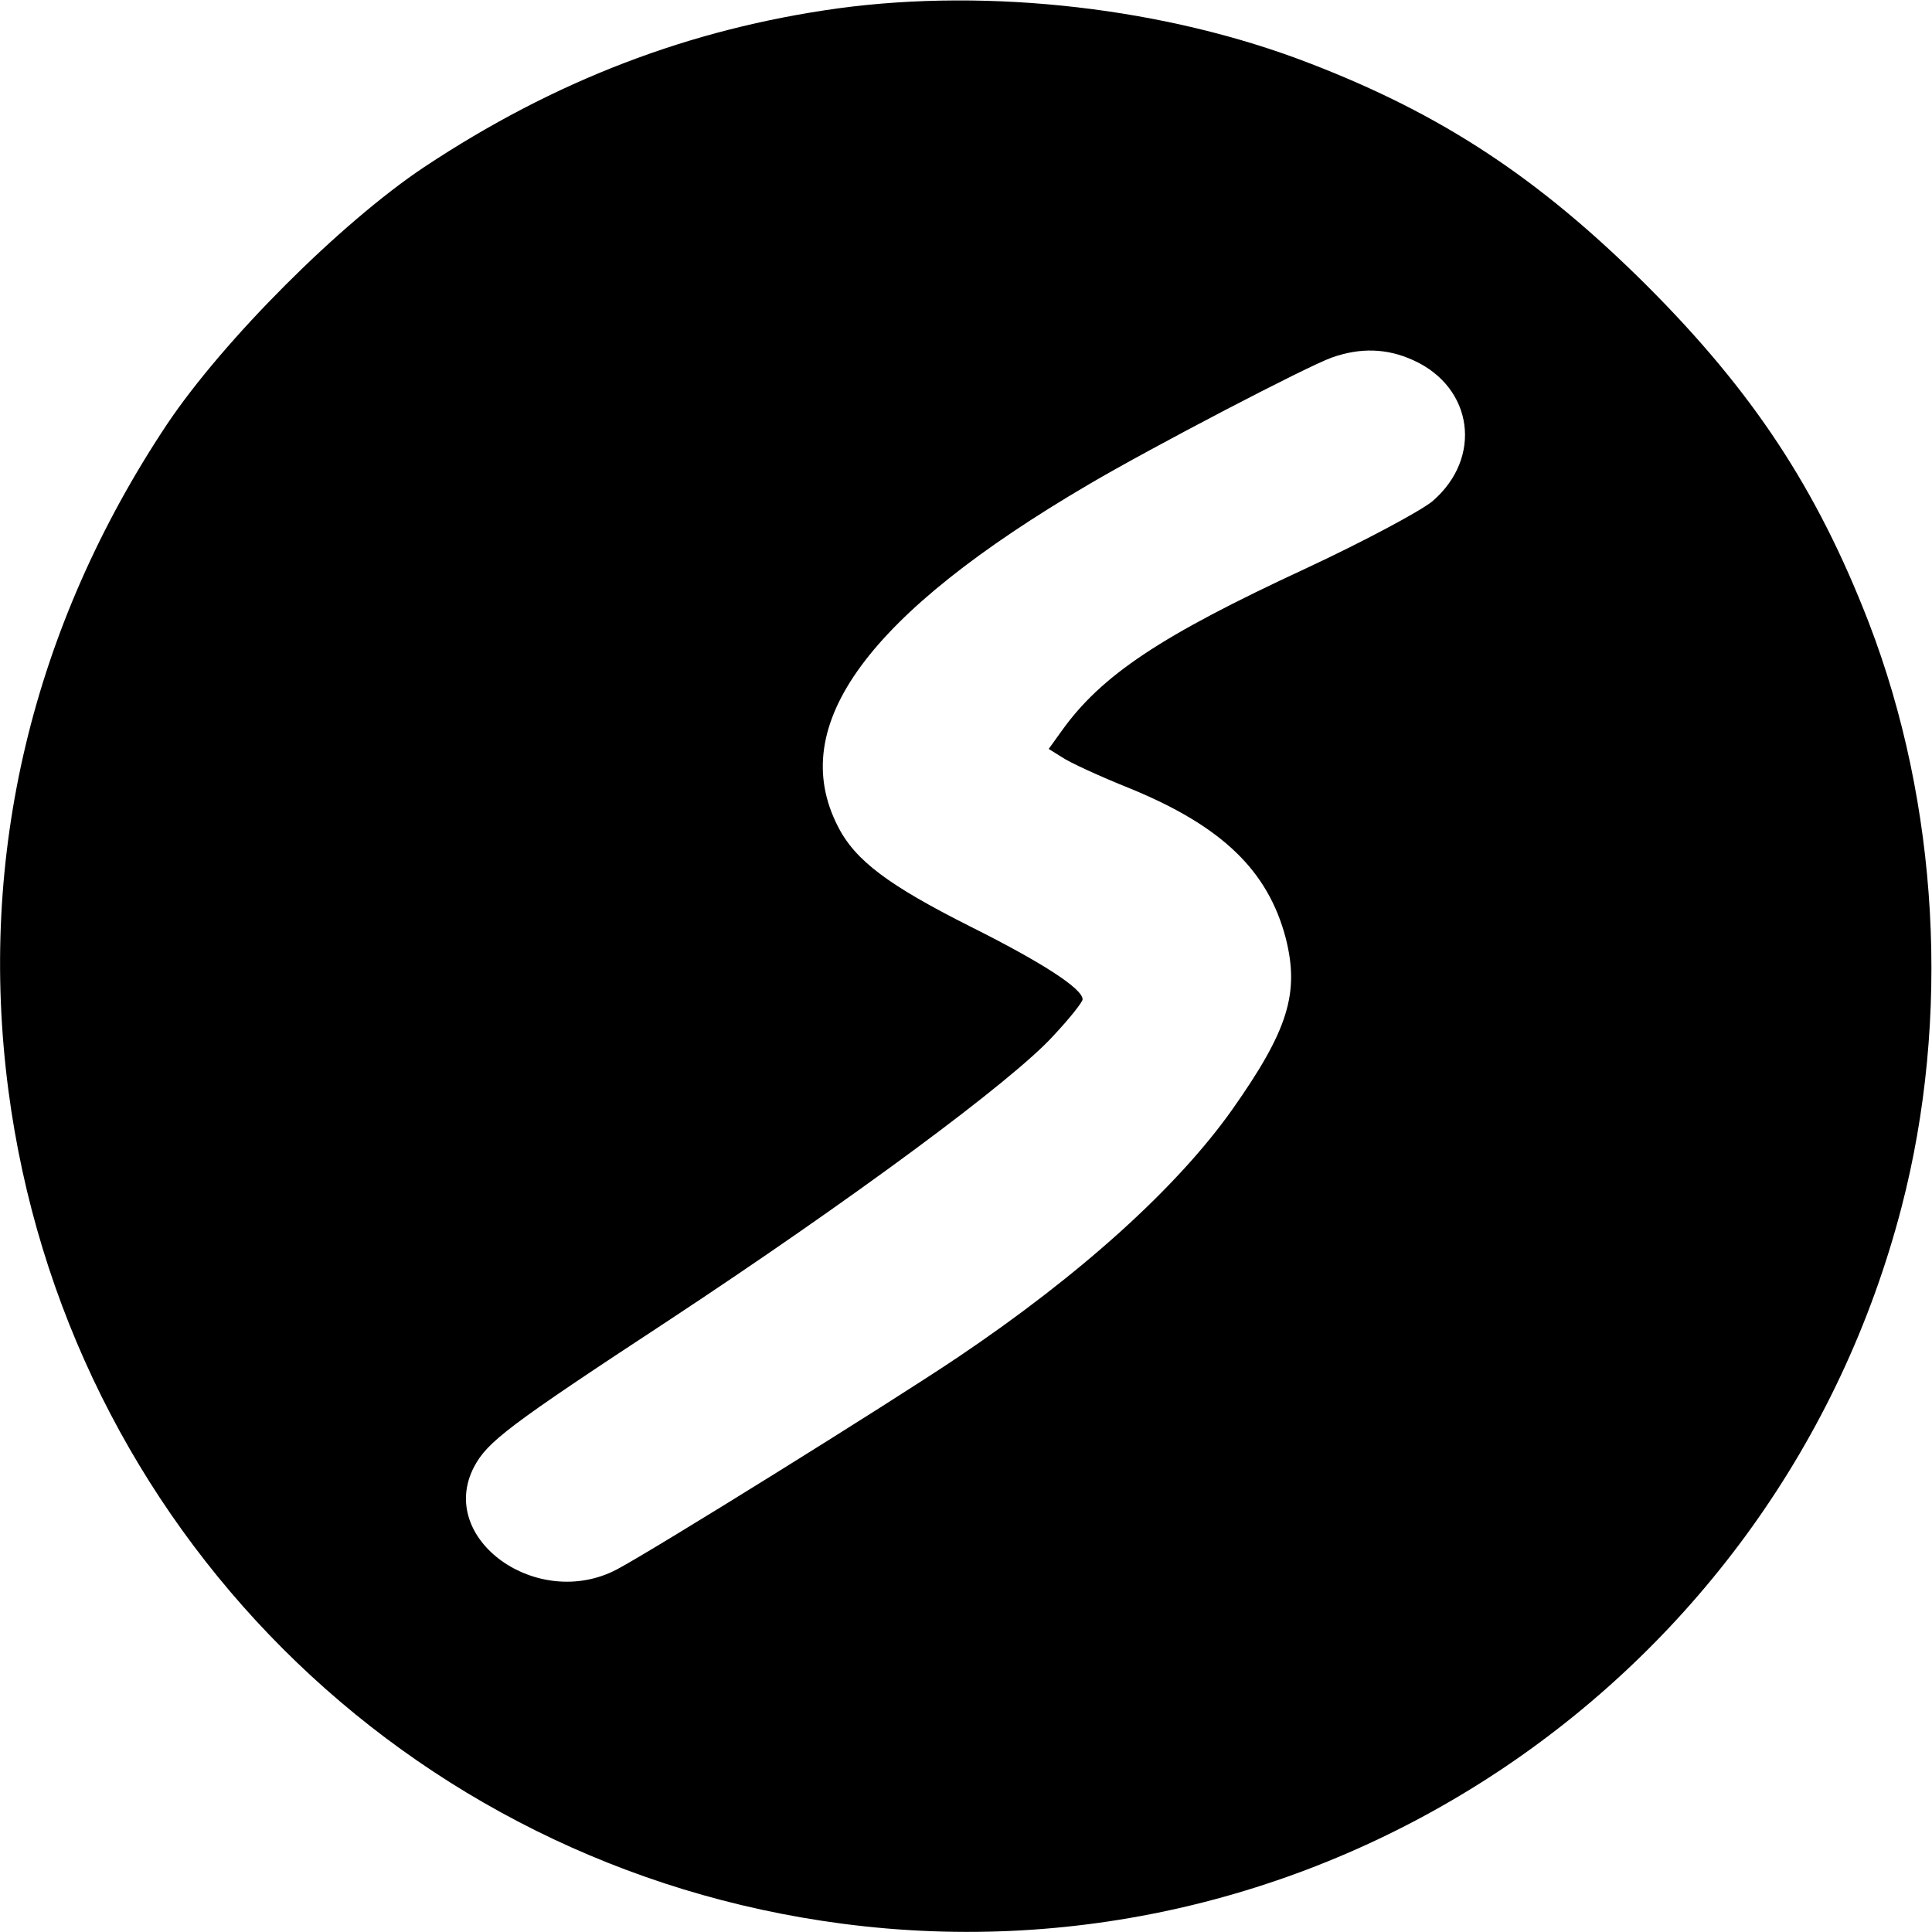
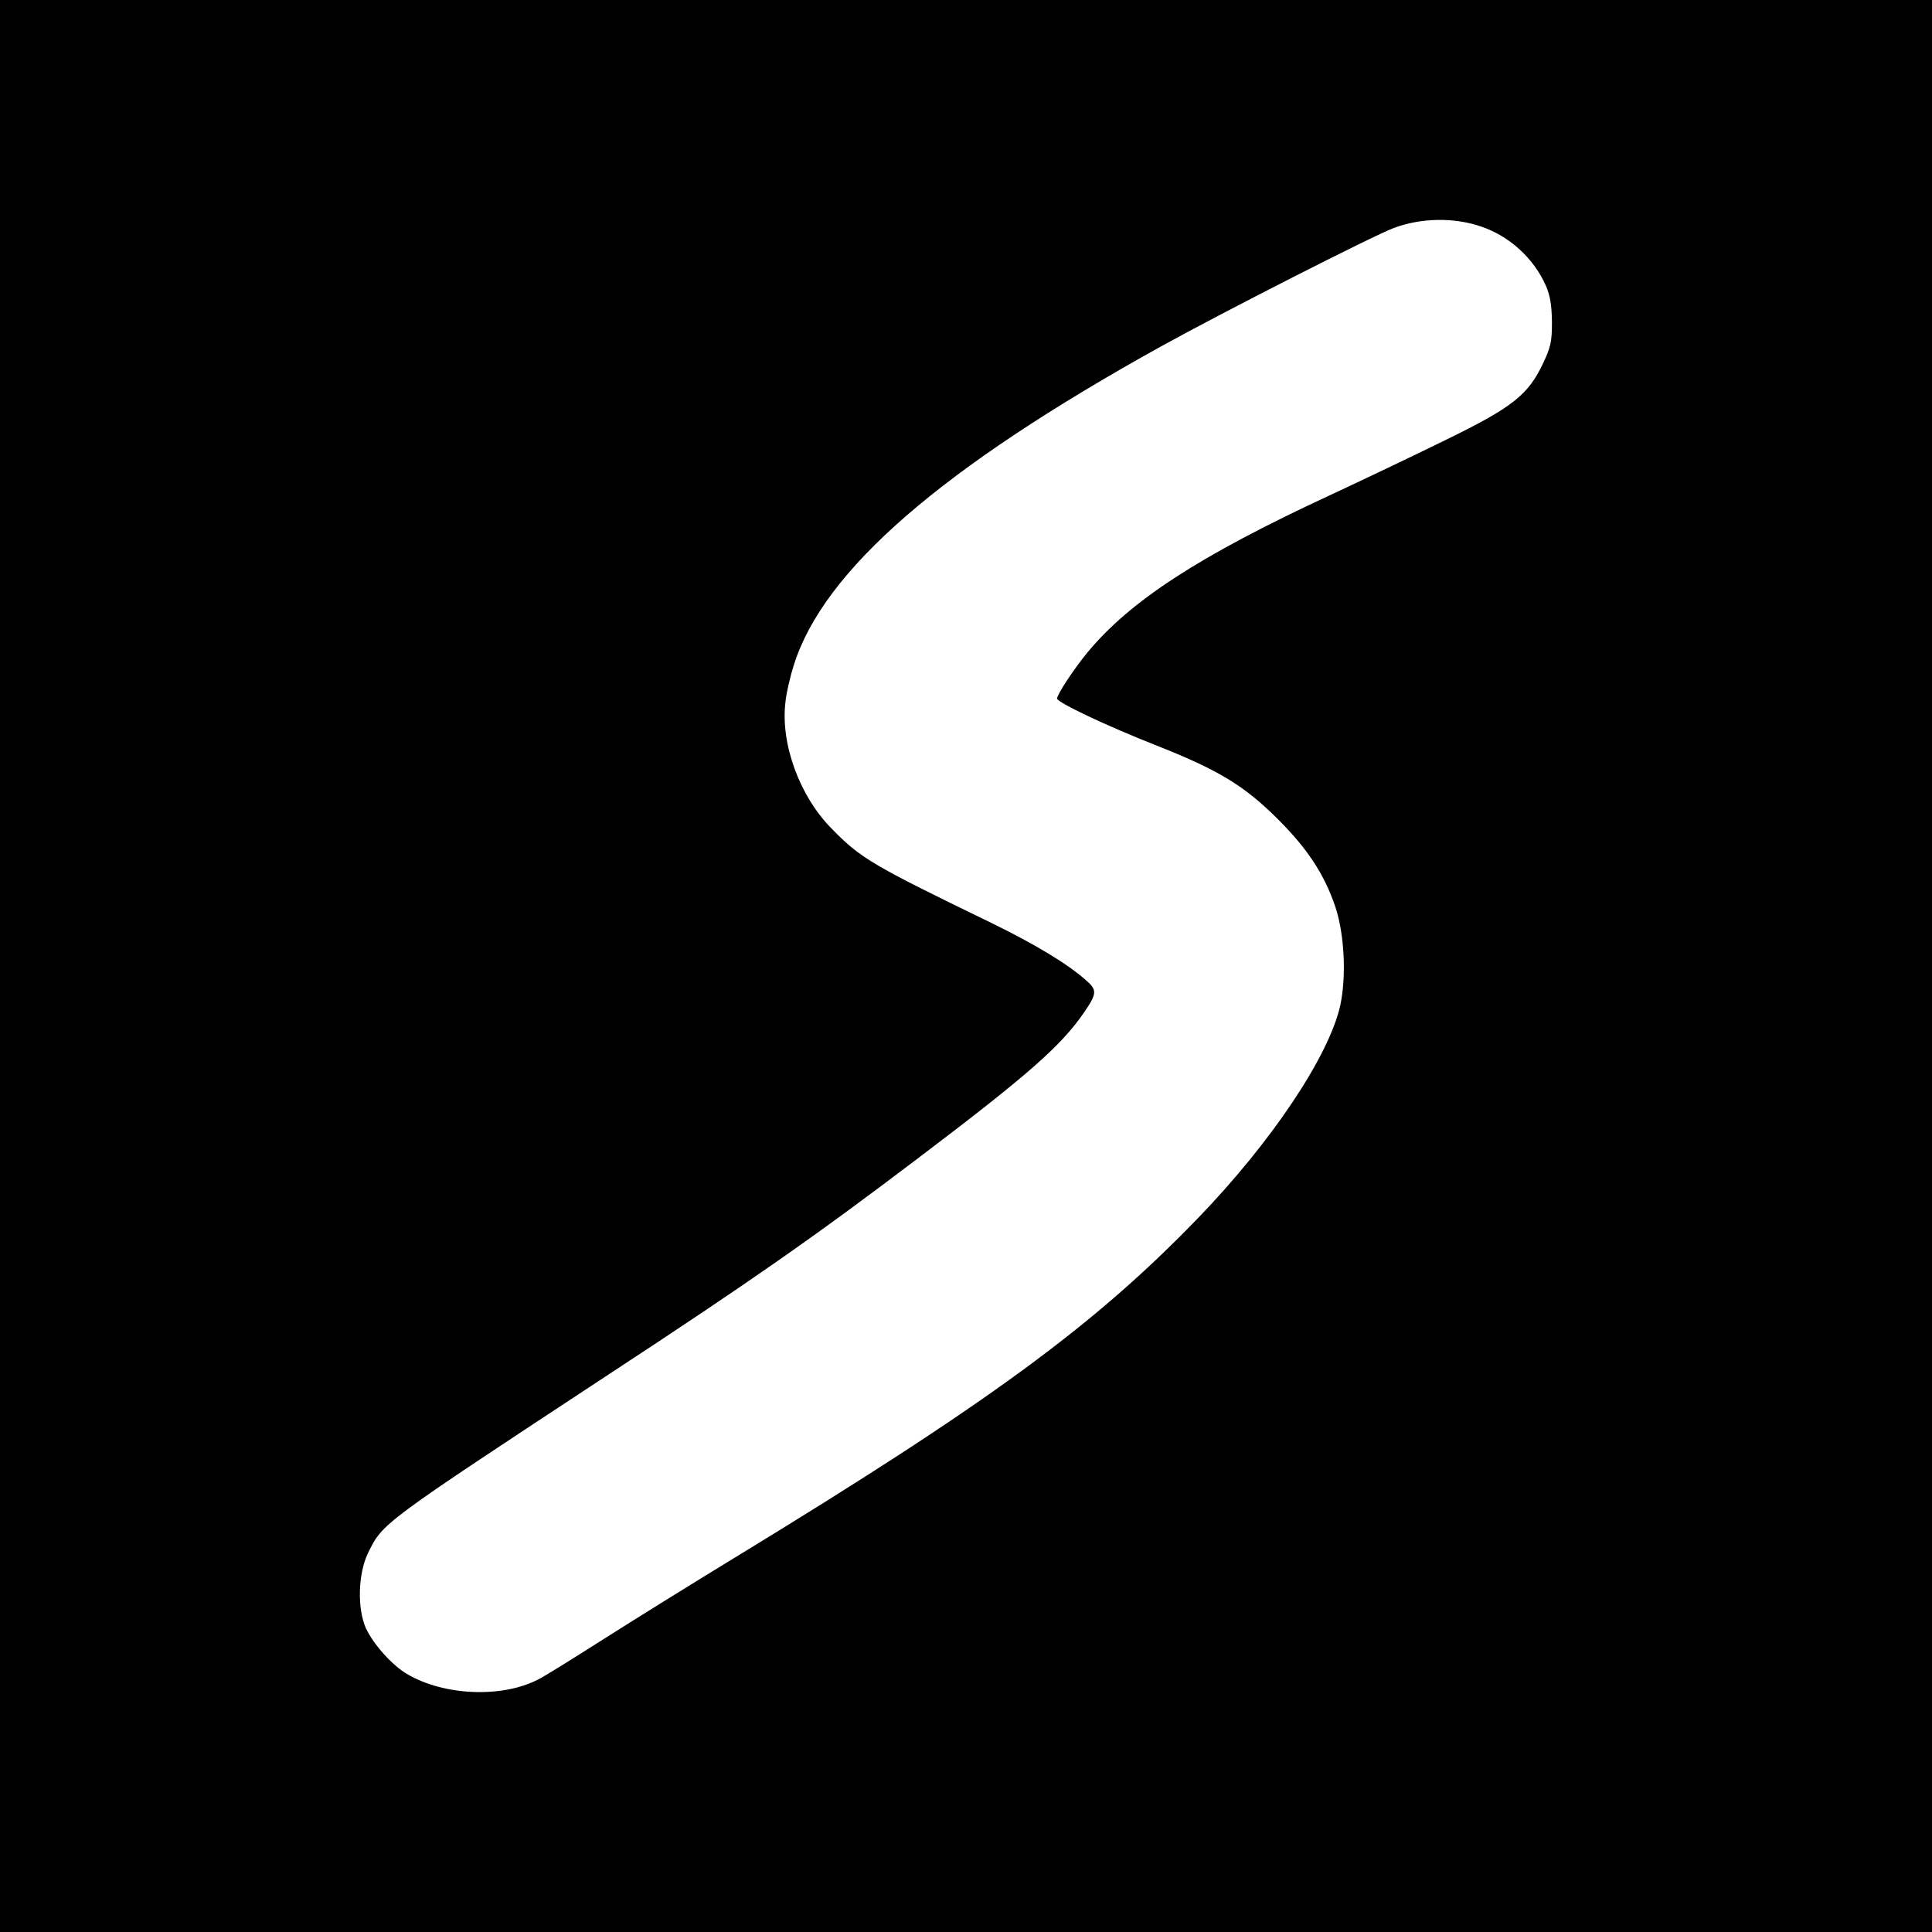
- <svg xmlns="http://www.w3.org/2000/svg" version="1.0" width="348pt" height="348pt" viewBox="0 0 348 348" preserveAspectRatio="xMidYMid meet">
-   <g transform="translate(0,348) scale(0.1,-0.1)" fill="#000000" stroke="none">
-     <path d="M1510 3465 c-268 -37 -511 -130 -746 -286 -150 -100 -361 -311 -463 -463 -243 -365 -341 -777 -286 -1199 103 -786 716 -1399 1502 -1502 867 -114 1687 441 1908 1290 89 342 67 727 -59 1054 -93 240 -208 415 -400 607 -194 193 -368 308 -607 400 -258 100 -576 136 -849 99z m1036 -634 c108 -49 125 -176 34 -254 -22 -18 -125 -73 -228 -121 -261 -121 -368 -192 -440 -293 l-23 -32 24 -15 c13 -9 67 -34 122 -56 166 -68 249 -148 281 -270 25 -99 4 -166 -96 -308 -99 -140 -272 -297 -495 -447 -125 -84 -548 -347 -614 -382 -143 -75 -325 55 -257 185 24 45 60 73 351 264 326 215 619 431 693 513 29 31 52 60 52 65 0 19 -72 66 -202 131 -147 74 -208 119 -239 181 -93 182 54 382 453 616 114 67 392 212 437 228 51 18 99 17 147 -5z" />
+ <svg xmlns="http://www.w3.org/2000/svg" version="1.0" width="700pt" height="700pt" viewBox="0 0 700 700" preserveAspectRatio="xMidYMid meet">
+   <g transform="translate(0,700) scale(0.1,-0.1)" fill="#000000" stroke="none">
+     <path d="M0 3500 l0 -3500 3500 0 3500 0 0 3500 0 3500 -3500 0 -3500 0 0 -3500z m5367 2679 c103 -35 190 -115 234 -214 16 -38 21 -70 22 -131 0 -71 -4 -90 -31 -148 -55 -117 -110 -161 -356 -281 -116 -57 -305 -147 -421 -201 -470 -218 -720 -381 -875 -568 -50 -61 -110 -152 -110 -167 0 -14 182 -100 355 -168 228 -90 322 -146 446 -270 106 -106 166 -197 206 -313 34 -99 42 -254 19 -361 -41 -184 -250 -496 -516 -771 -376 -389 -755 -667 -1680 -1231 -151 -92 -365 -225 -475 -295 -110 -70 -216 -136 -235 -145 -132 -68 -341 -59 -474 19 -55 32 -122 107 -150 166 -32 71 -29 197 7 272 54 111 47 105 872 648 514 337 746 499 1114 778 407 308 525 412 609 534 47 69 48 81 5 118 -67 59 -185 130 -343 207 -429 208 -472 233 -577 341 -116 117 -186 308 -167 460 3 31 17 91 30 132 108 343 532 712 1329 1154 224 124 770 402 845 430 99 37 219 39 317 5z" />
  </g>
</svg>
